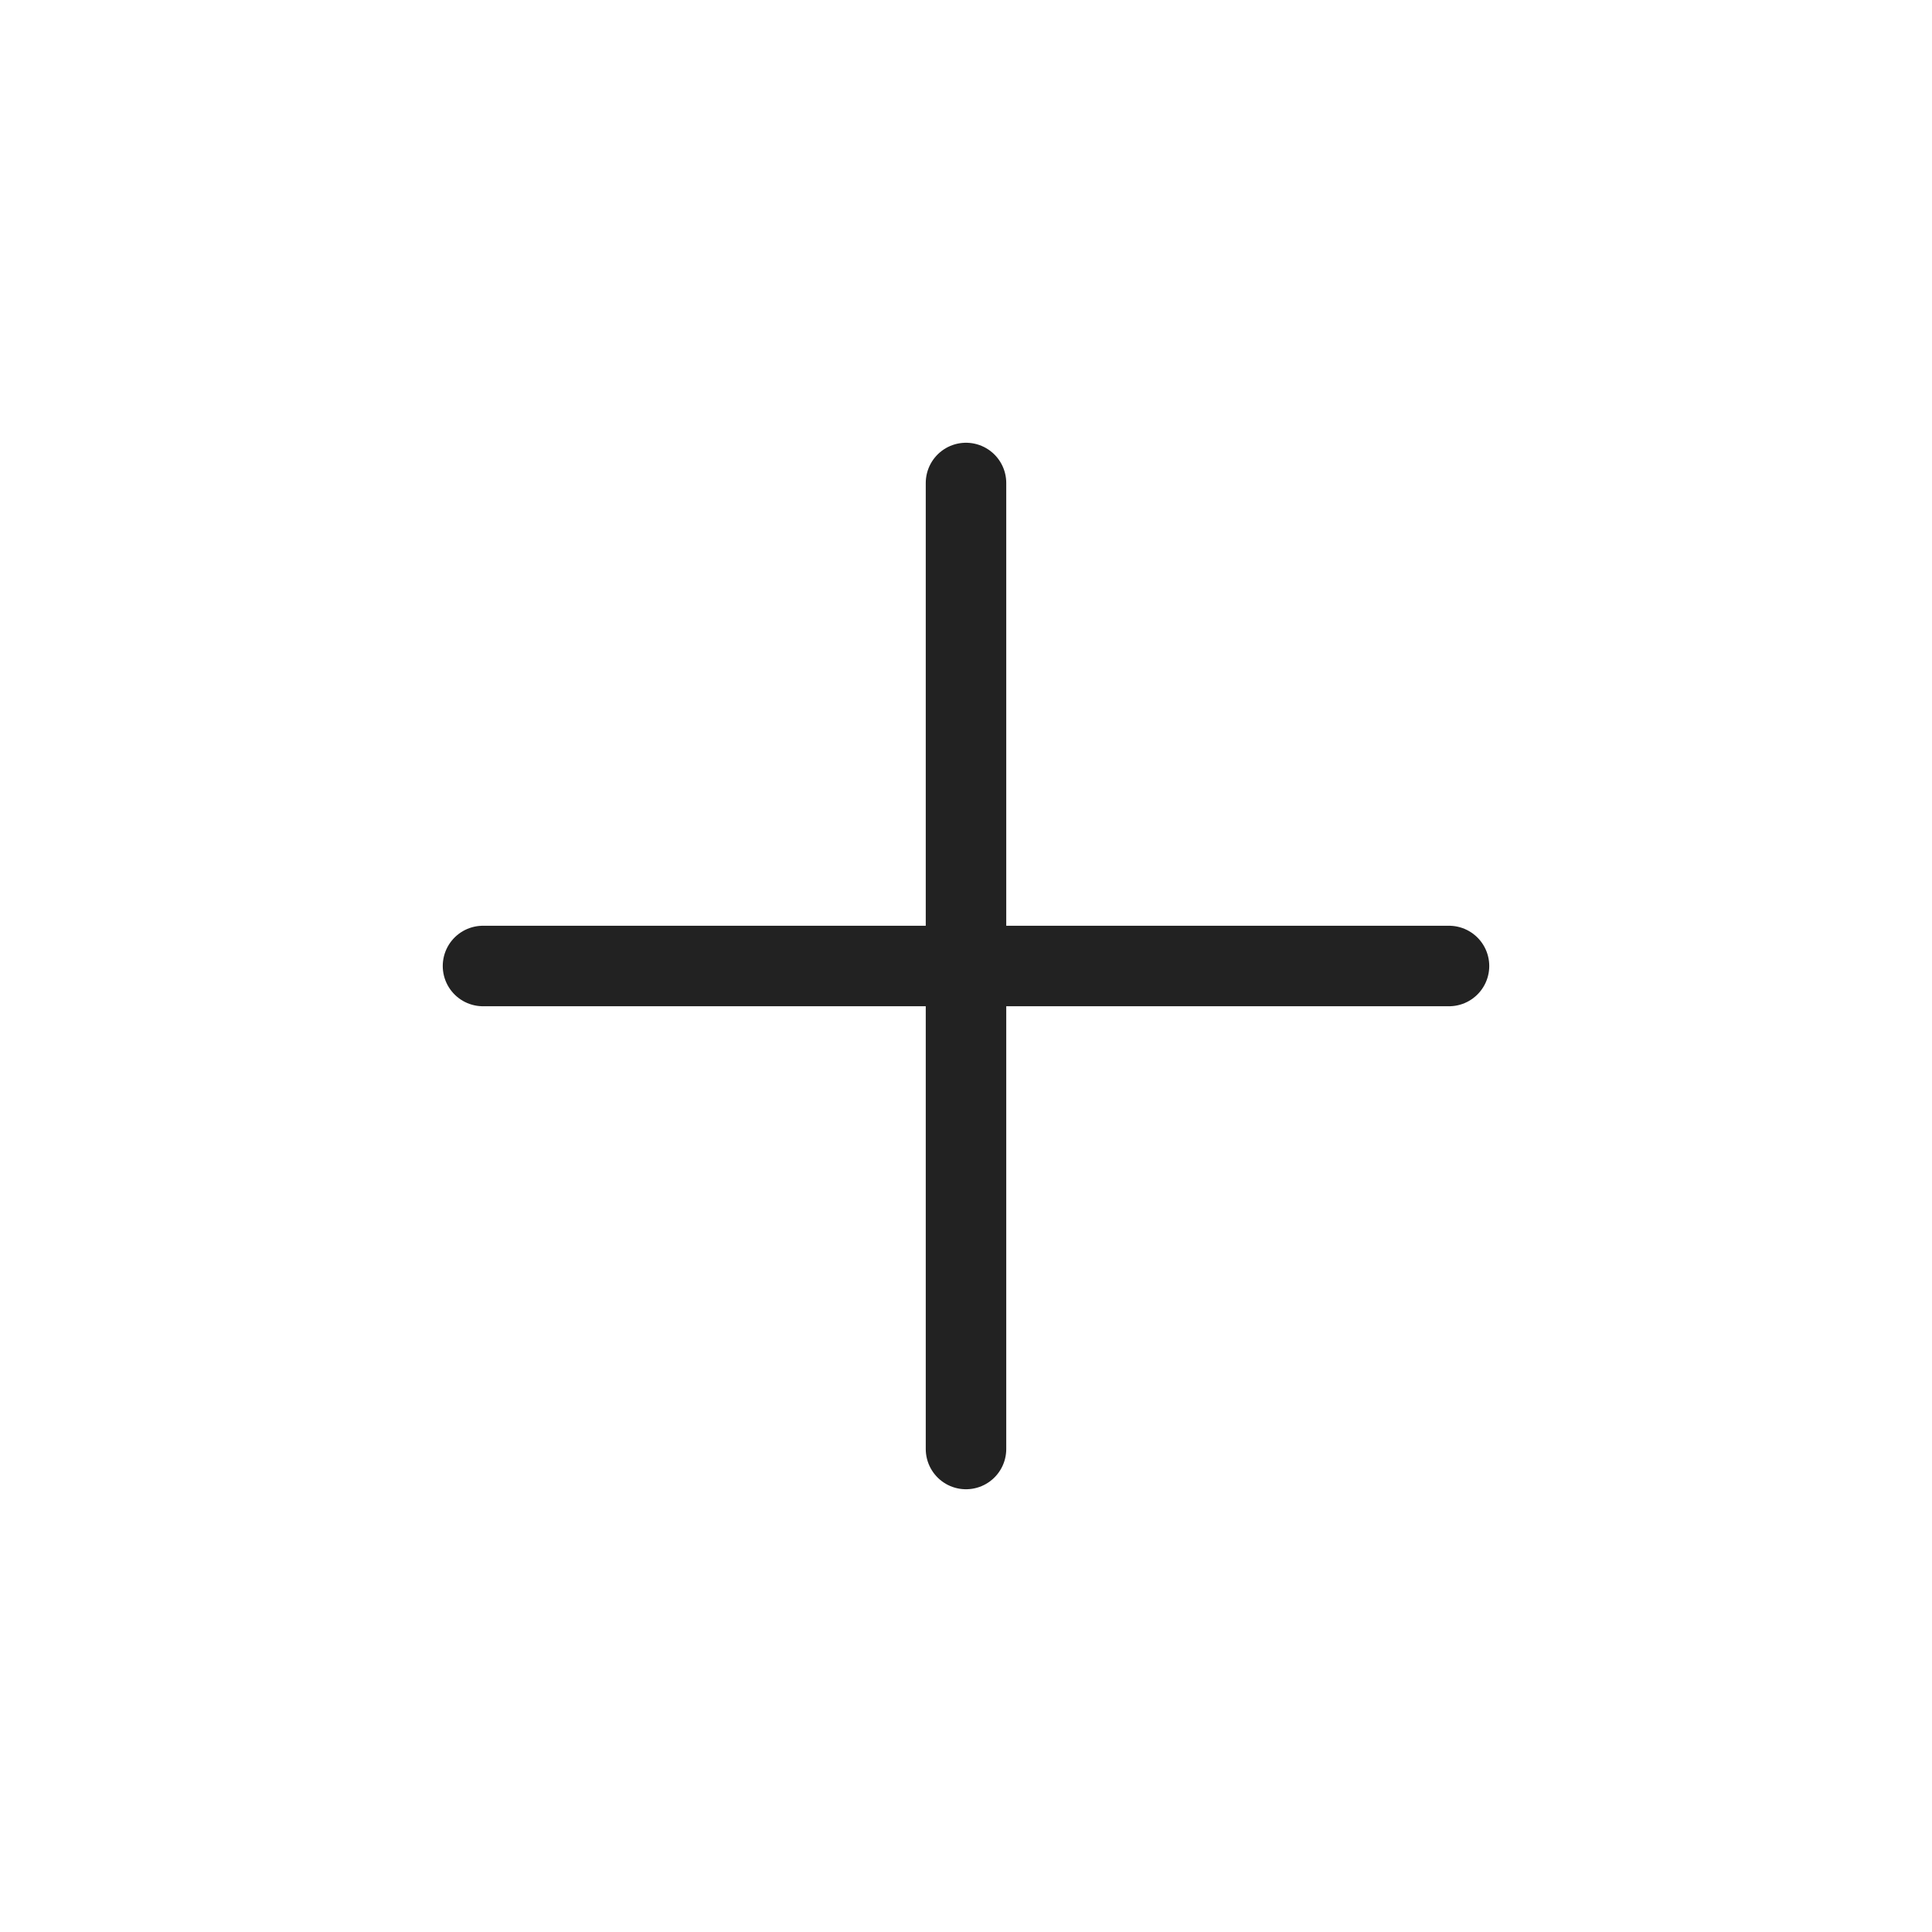
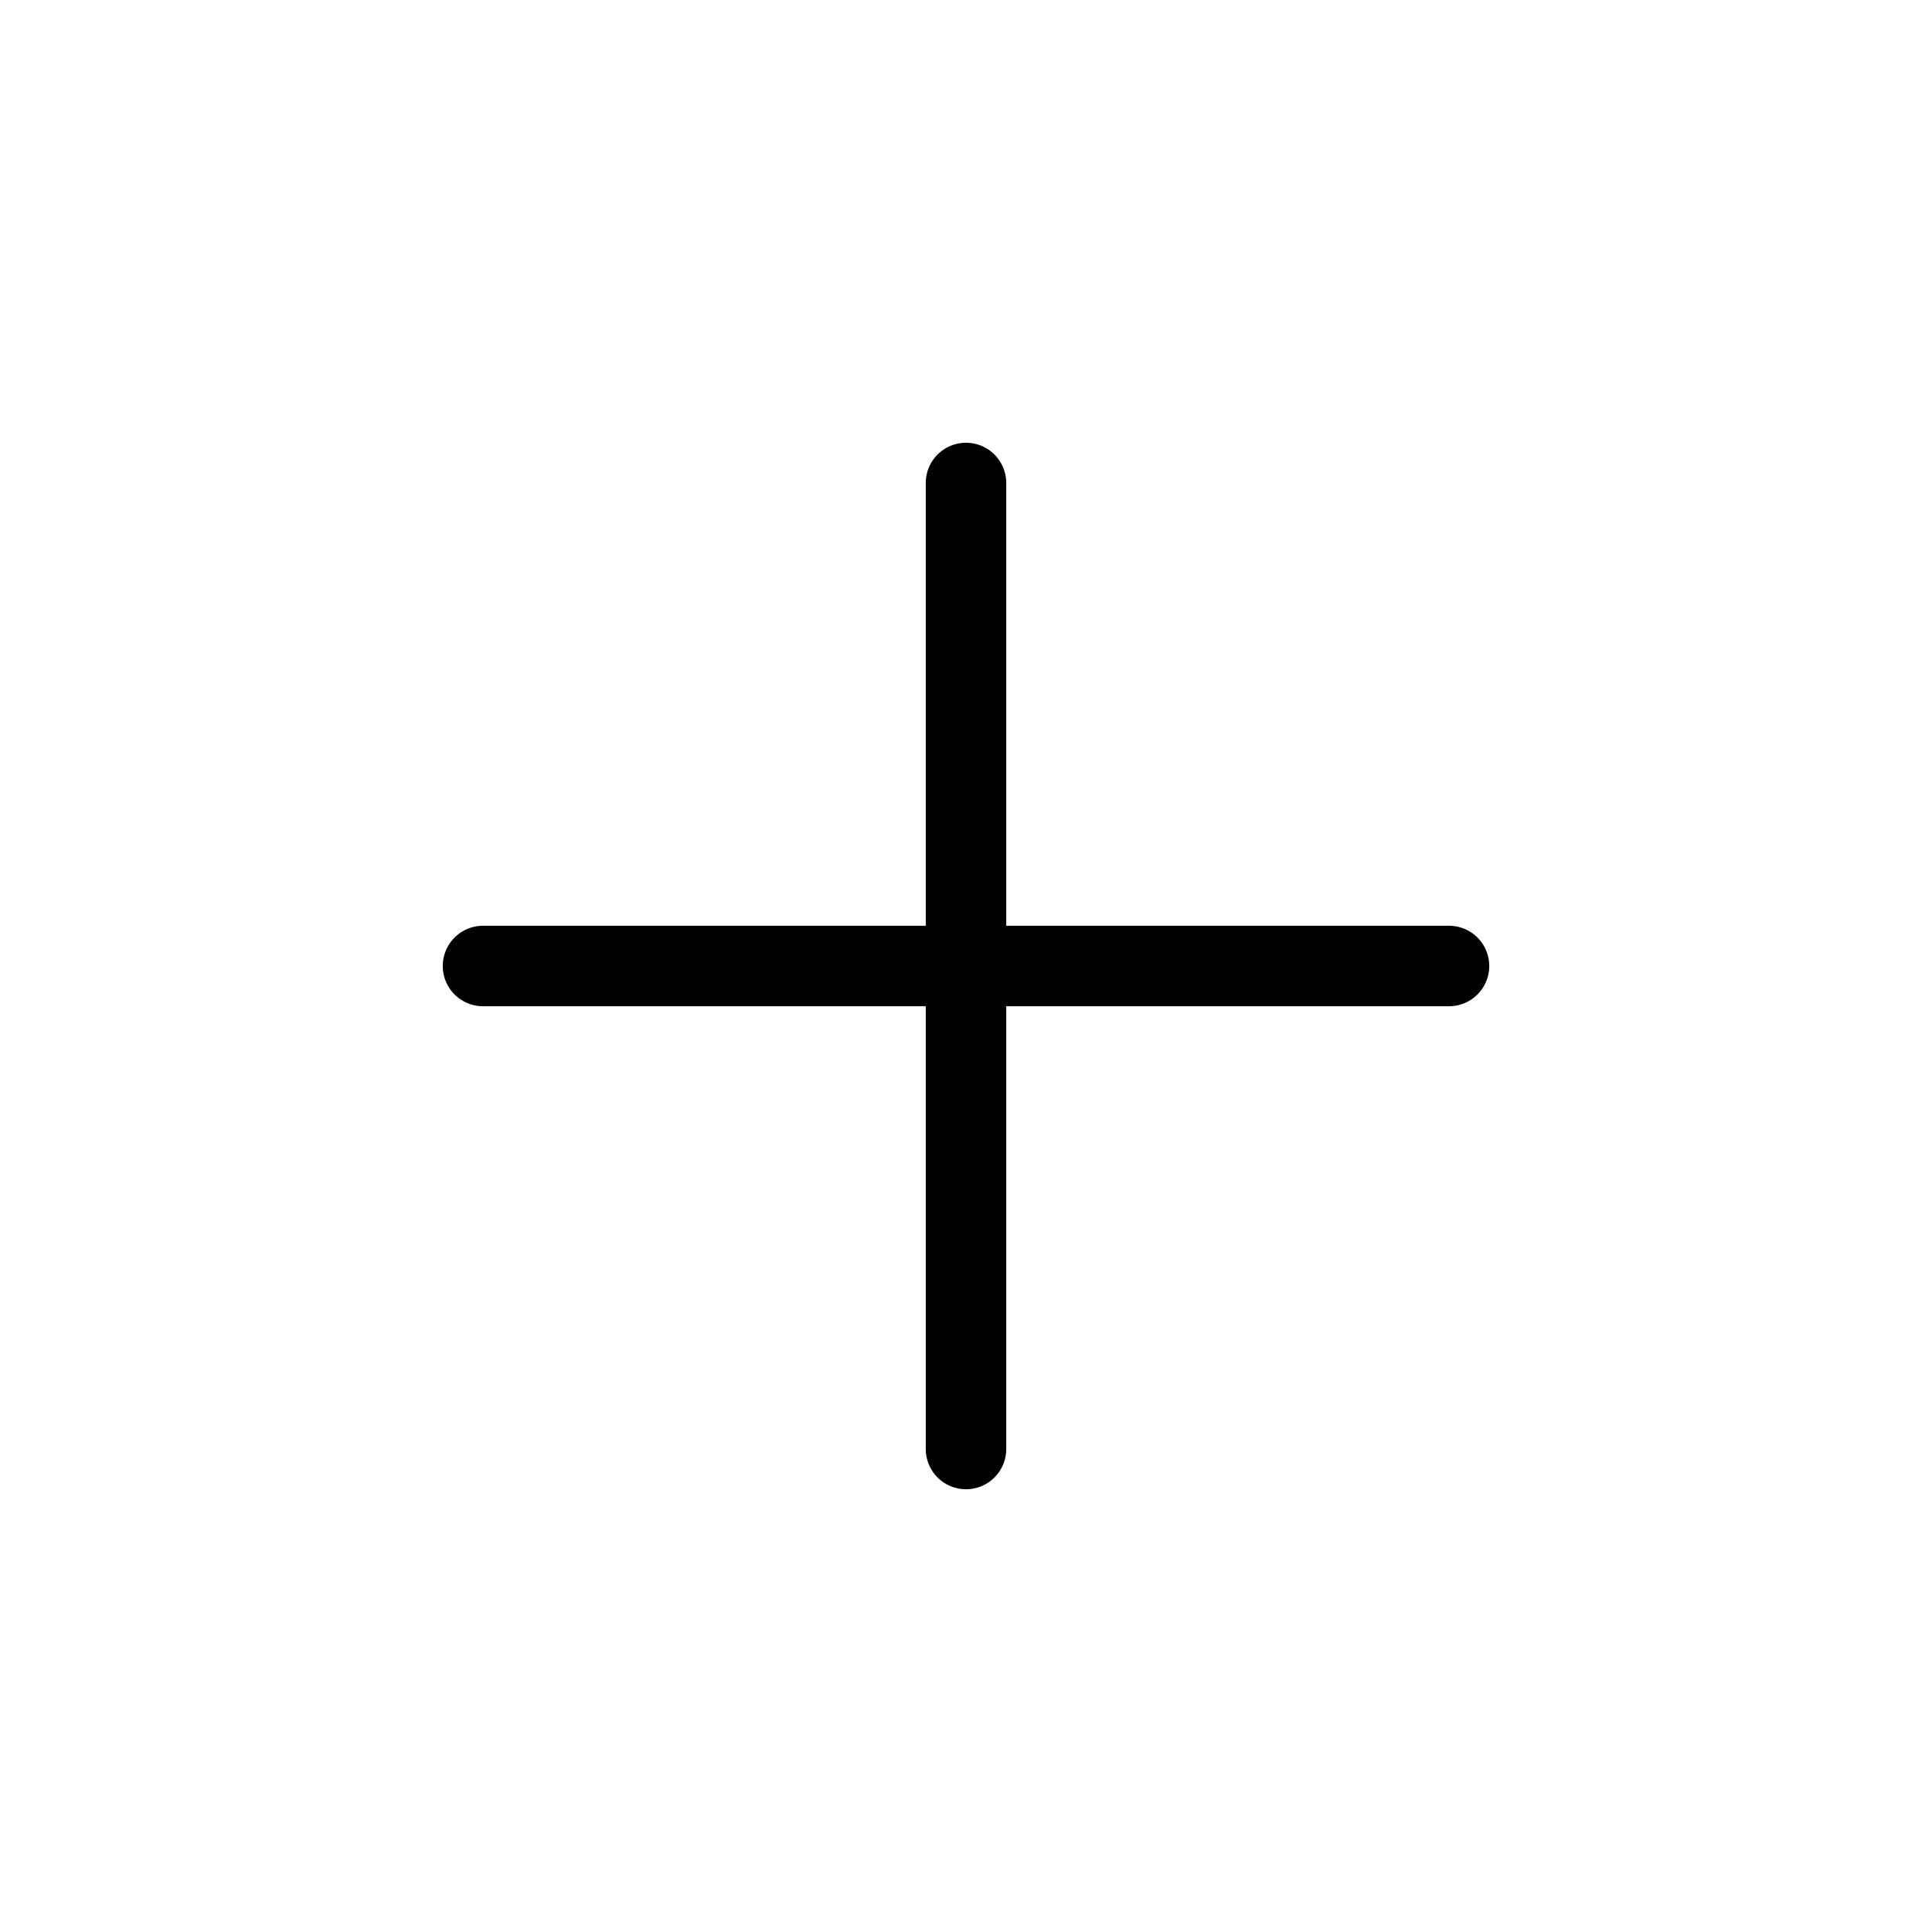
<svg xmlns="http://www.w3.org/2000/svg" width="24" height="24" viewBox="0 0 24 24" fill="none">
-   <path d="M12 6L12 18" stroke="#222222" stroke-linecap="round" />
-   <path d="M18 12L6 12" stroke="#222222" stroke-linecap="round" />
+   <path d="M12 6L12 18" stroke="currentColor" stroke-linecap="round" />
+   <path d="M18 12L6 12" stroke="currentColor" stroke-linecap="round" />
</svg>
